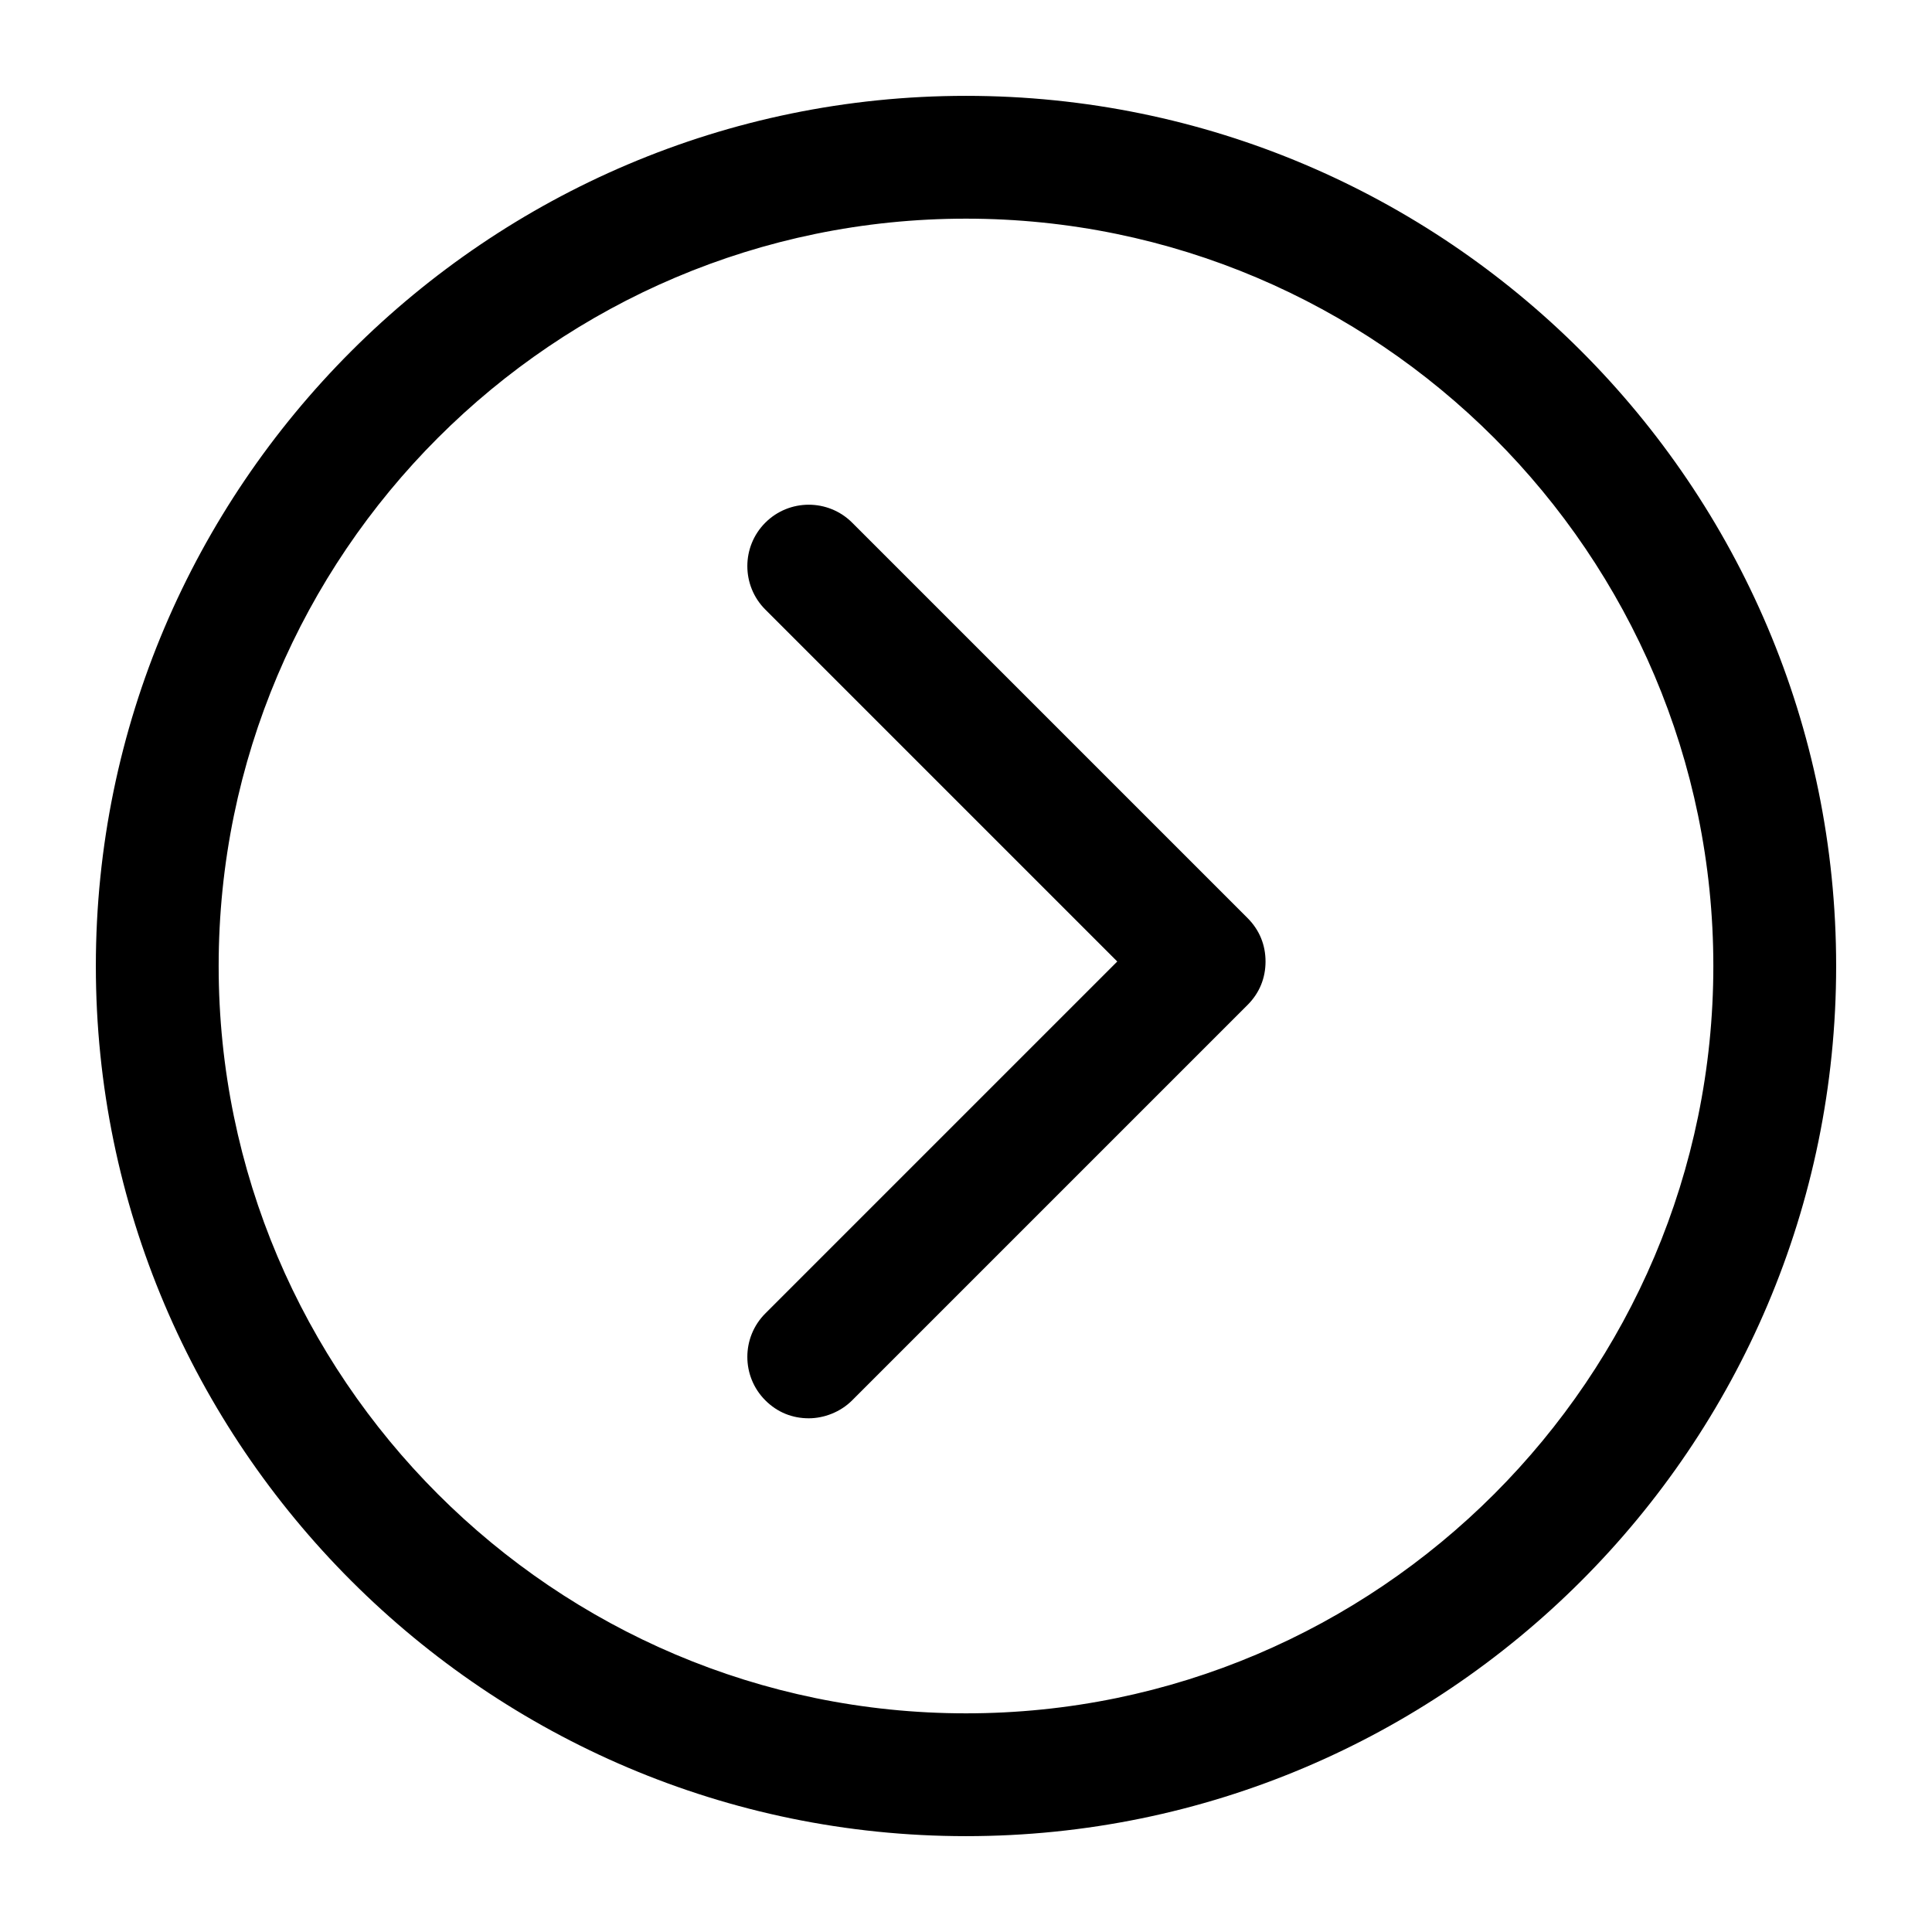
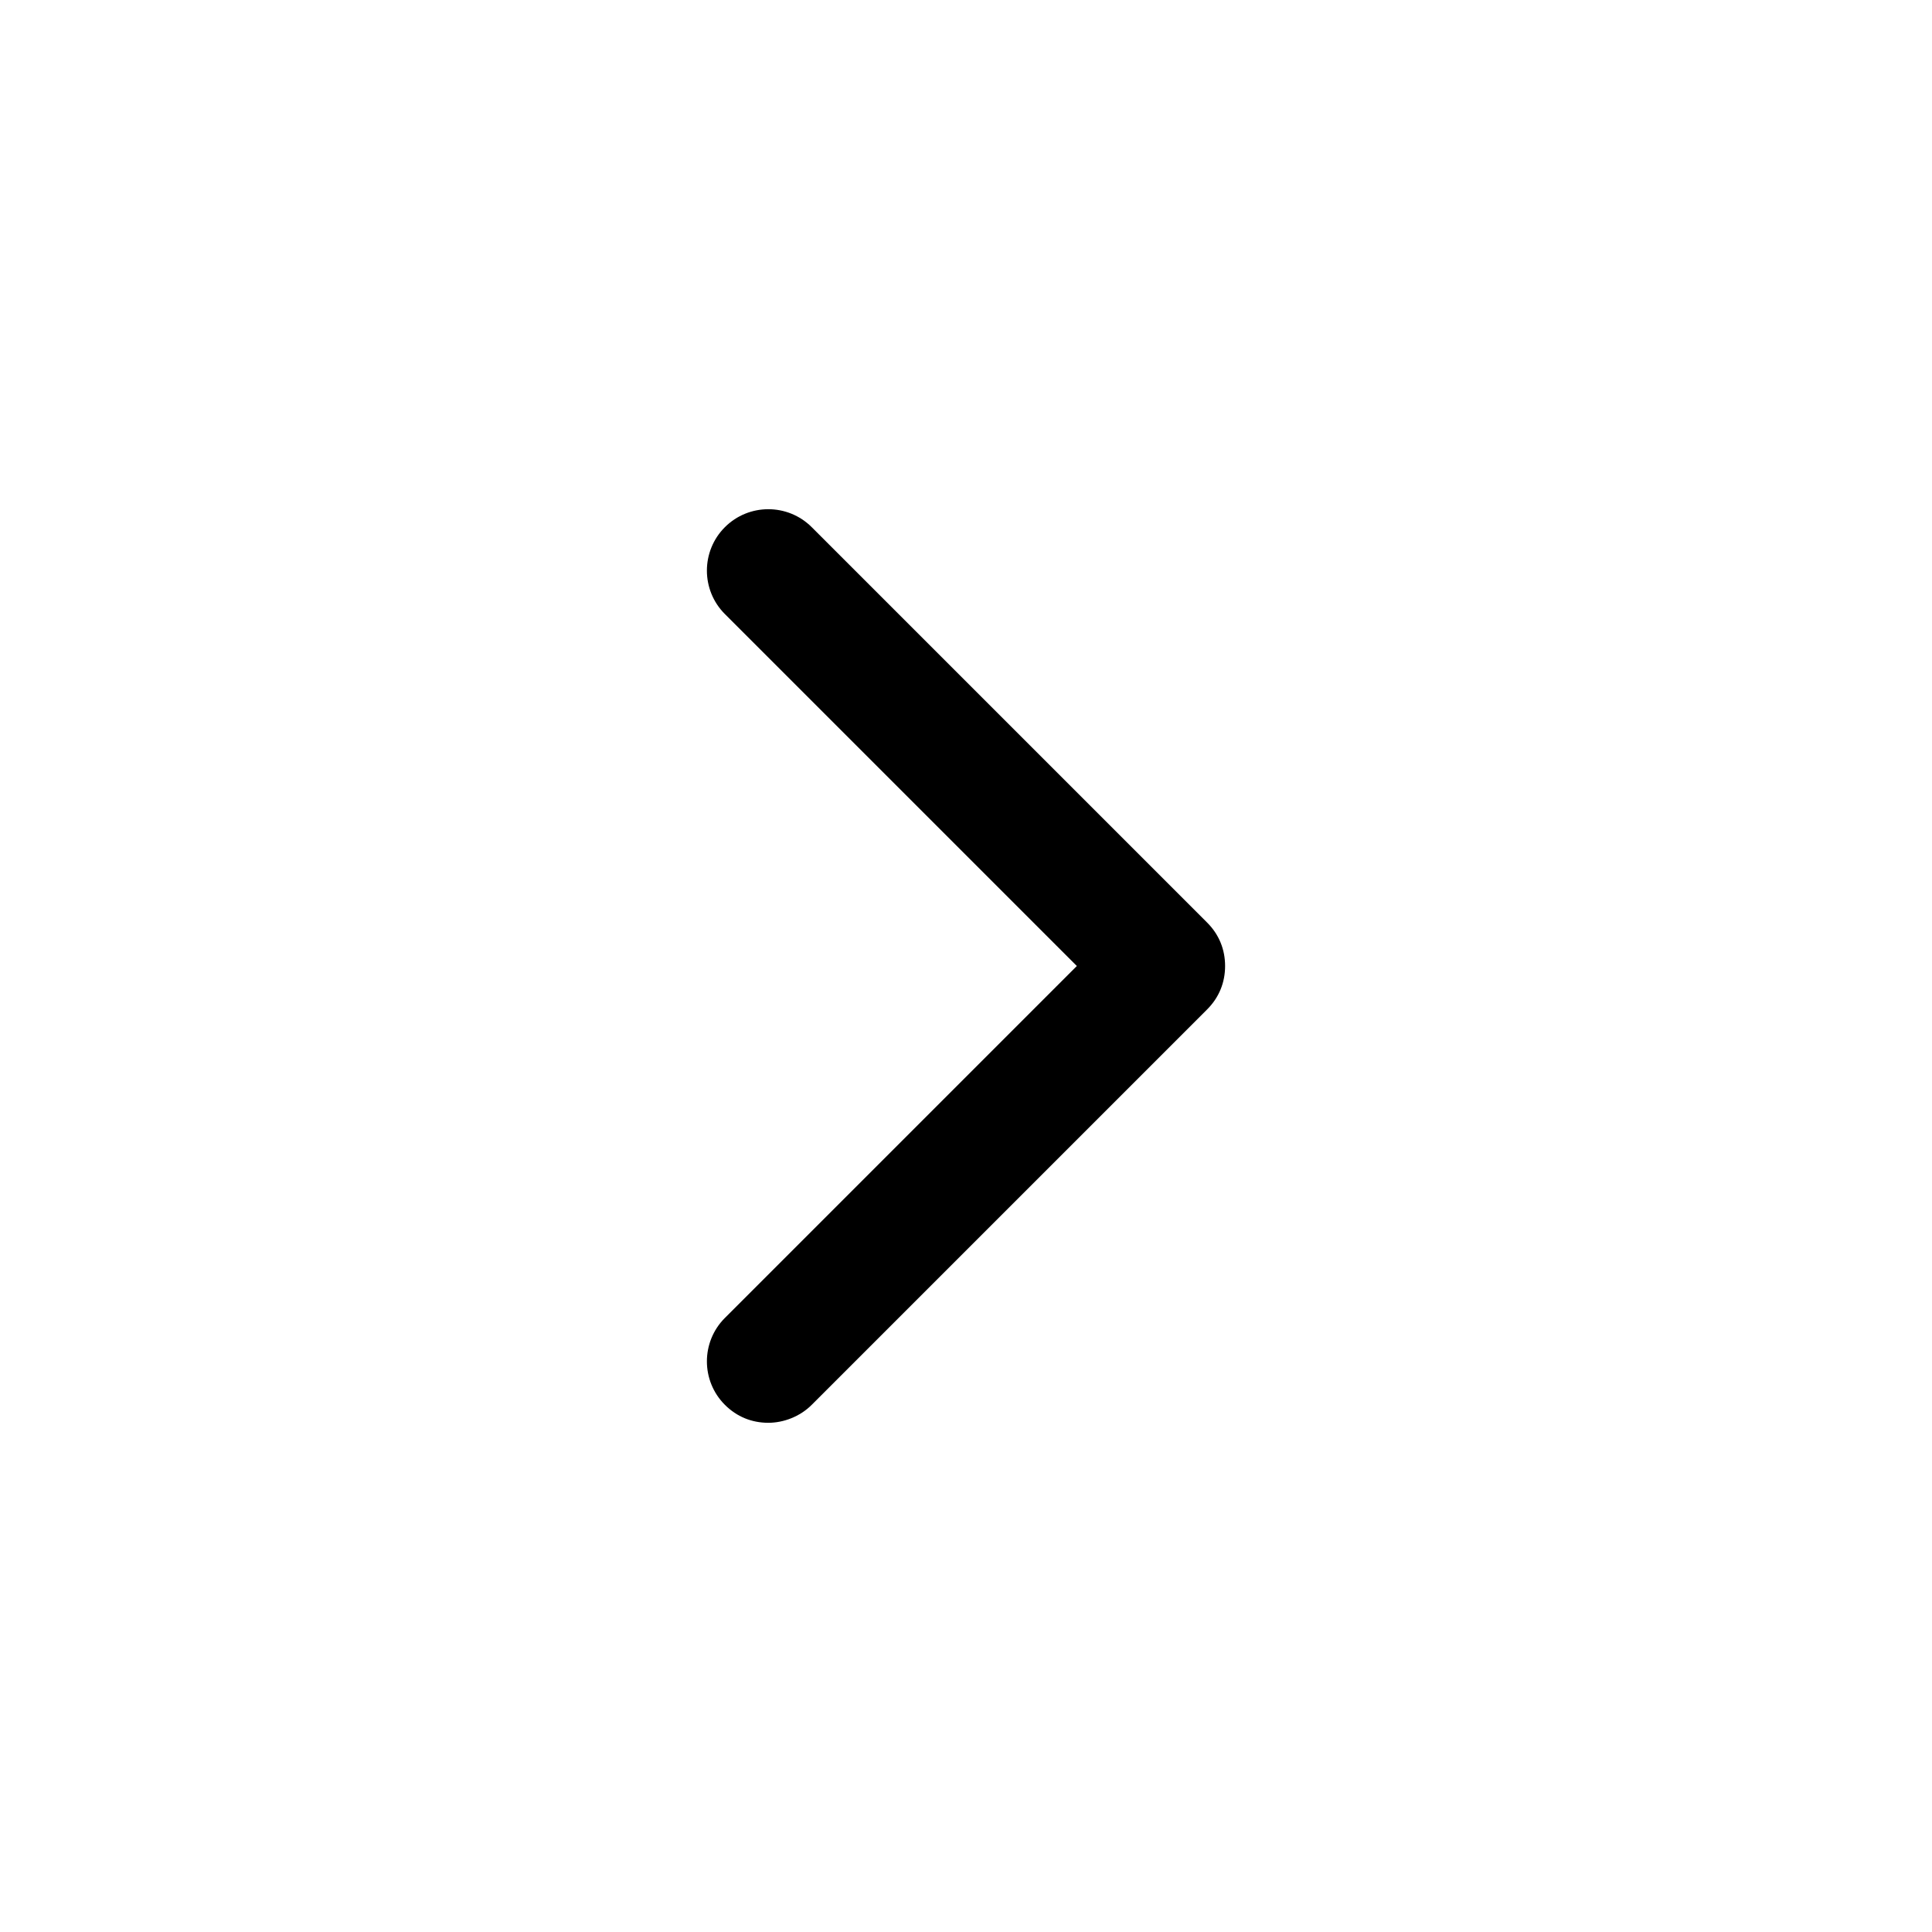
- <svg xmlns="http://www.w3.org/2000/svg" version="1.1" viewBox="0 0 129 129" enable-background="new 0 0 129 129">
+ <svg xmlns="http://www.w3.org/2000/svg" version="1.1" id="Layer_1" x="0px" y="0px" viewBox="0 0 129 129" style="enable-background:new 0 0 129 129;" xml:space="preserve">
  <g>
    <g>
-       <path d="M64.5,122.6c32,0,58.1-26,58.1-58.1S96.5,6.4,64.5,6.4S6.4,32.5,6.4,64.5S32.5,122.6,64.5,122.6z M64.5,14.6    c27.5,0,49.9,22.4,49.9,49.9S92,114.4,64.5,114.4S14.6,92,14.6,64.5S37,14.6,64.5,14.6z" />
-       <path d="m51.1,93.5c0.8,0.8 1.8,1.2 2.9,1.2 1,0 2.1-0.4 2.9-1.2l26.4-26.4c0.8-0.8 1.2-1.8 1.2-2.9 0-1.1-0.4-2.1-1.2-2.9l-26.4-26.4c-1.6-1.6-4.2-1.6-5.8,0-1.6,1.6-1.6,4.2 0,5.8l23.5,23.5-23.5,23.5c-1.6,1.6-1.6,4.2 0,5.8z" />
+       <path d="M48.4,93.8c0.8,0.8,1.8,1.2,2.9,1.2c1,0,2.1-0.4,2.9-1.2l26.4-26.4c0.8-0.8,1.2-1.8,1.2-2.9s-0.4-2.1-1.2-2.9L54.2,35.2    c-1.6-1.6-4.2-1.6-5.8,0s-1.6,4.2,0,5.8l23.5,23.5L48.4,88C46.8,89.6,46.8,92.2,48.4,93.8z" />
    </g>
  </g>
</svg>
